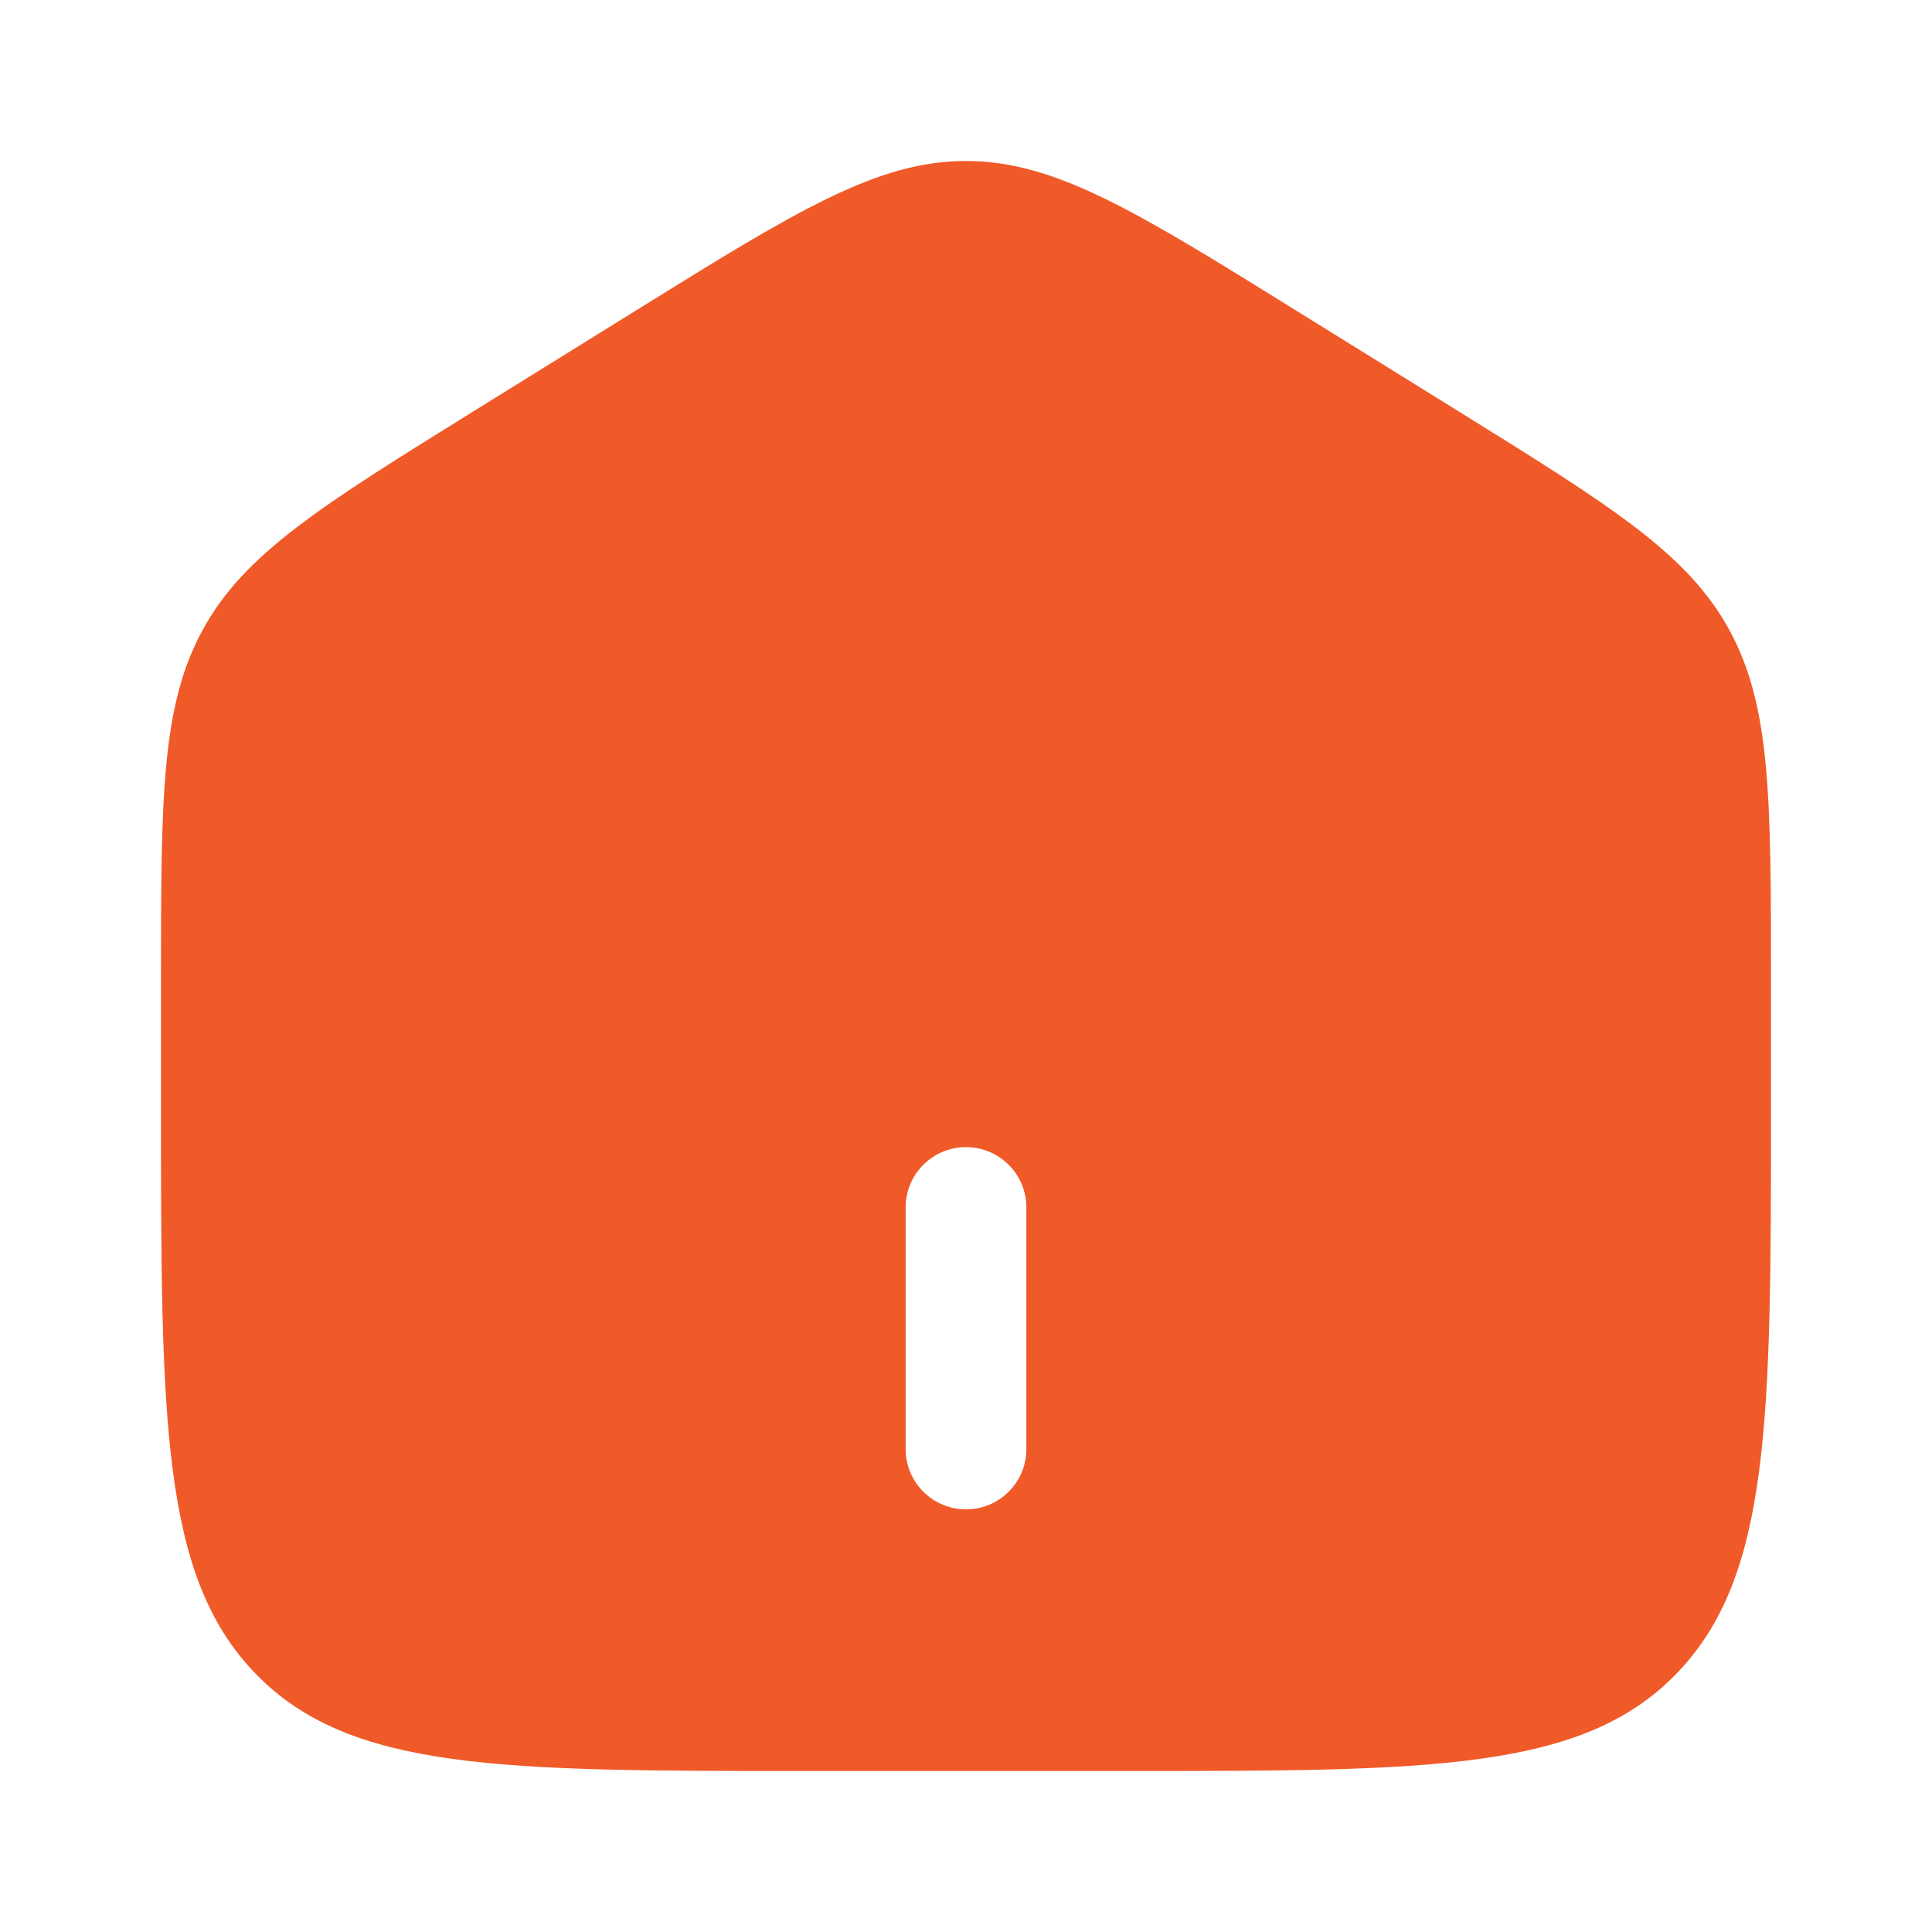
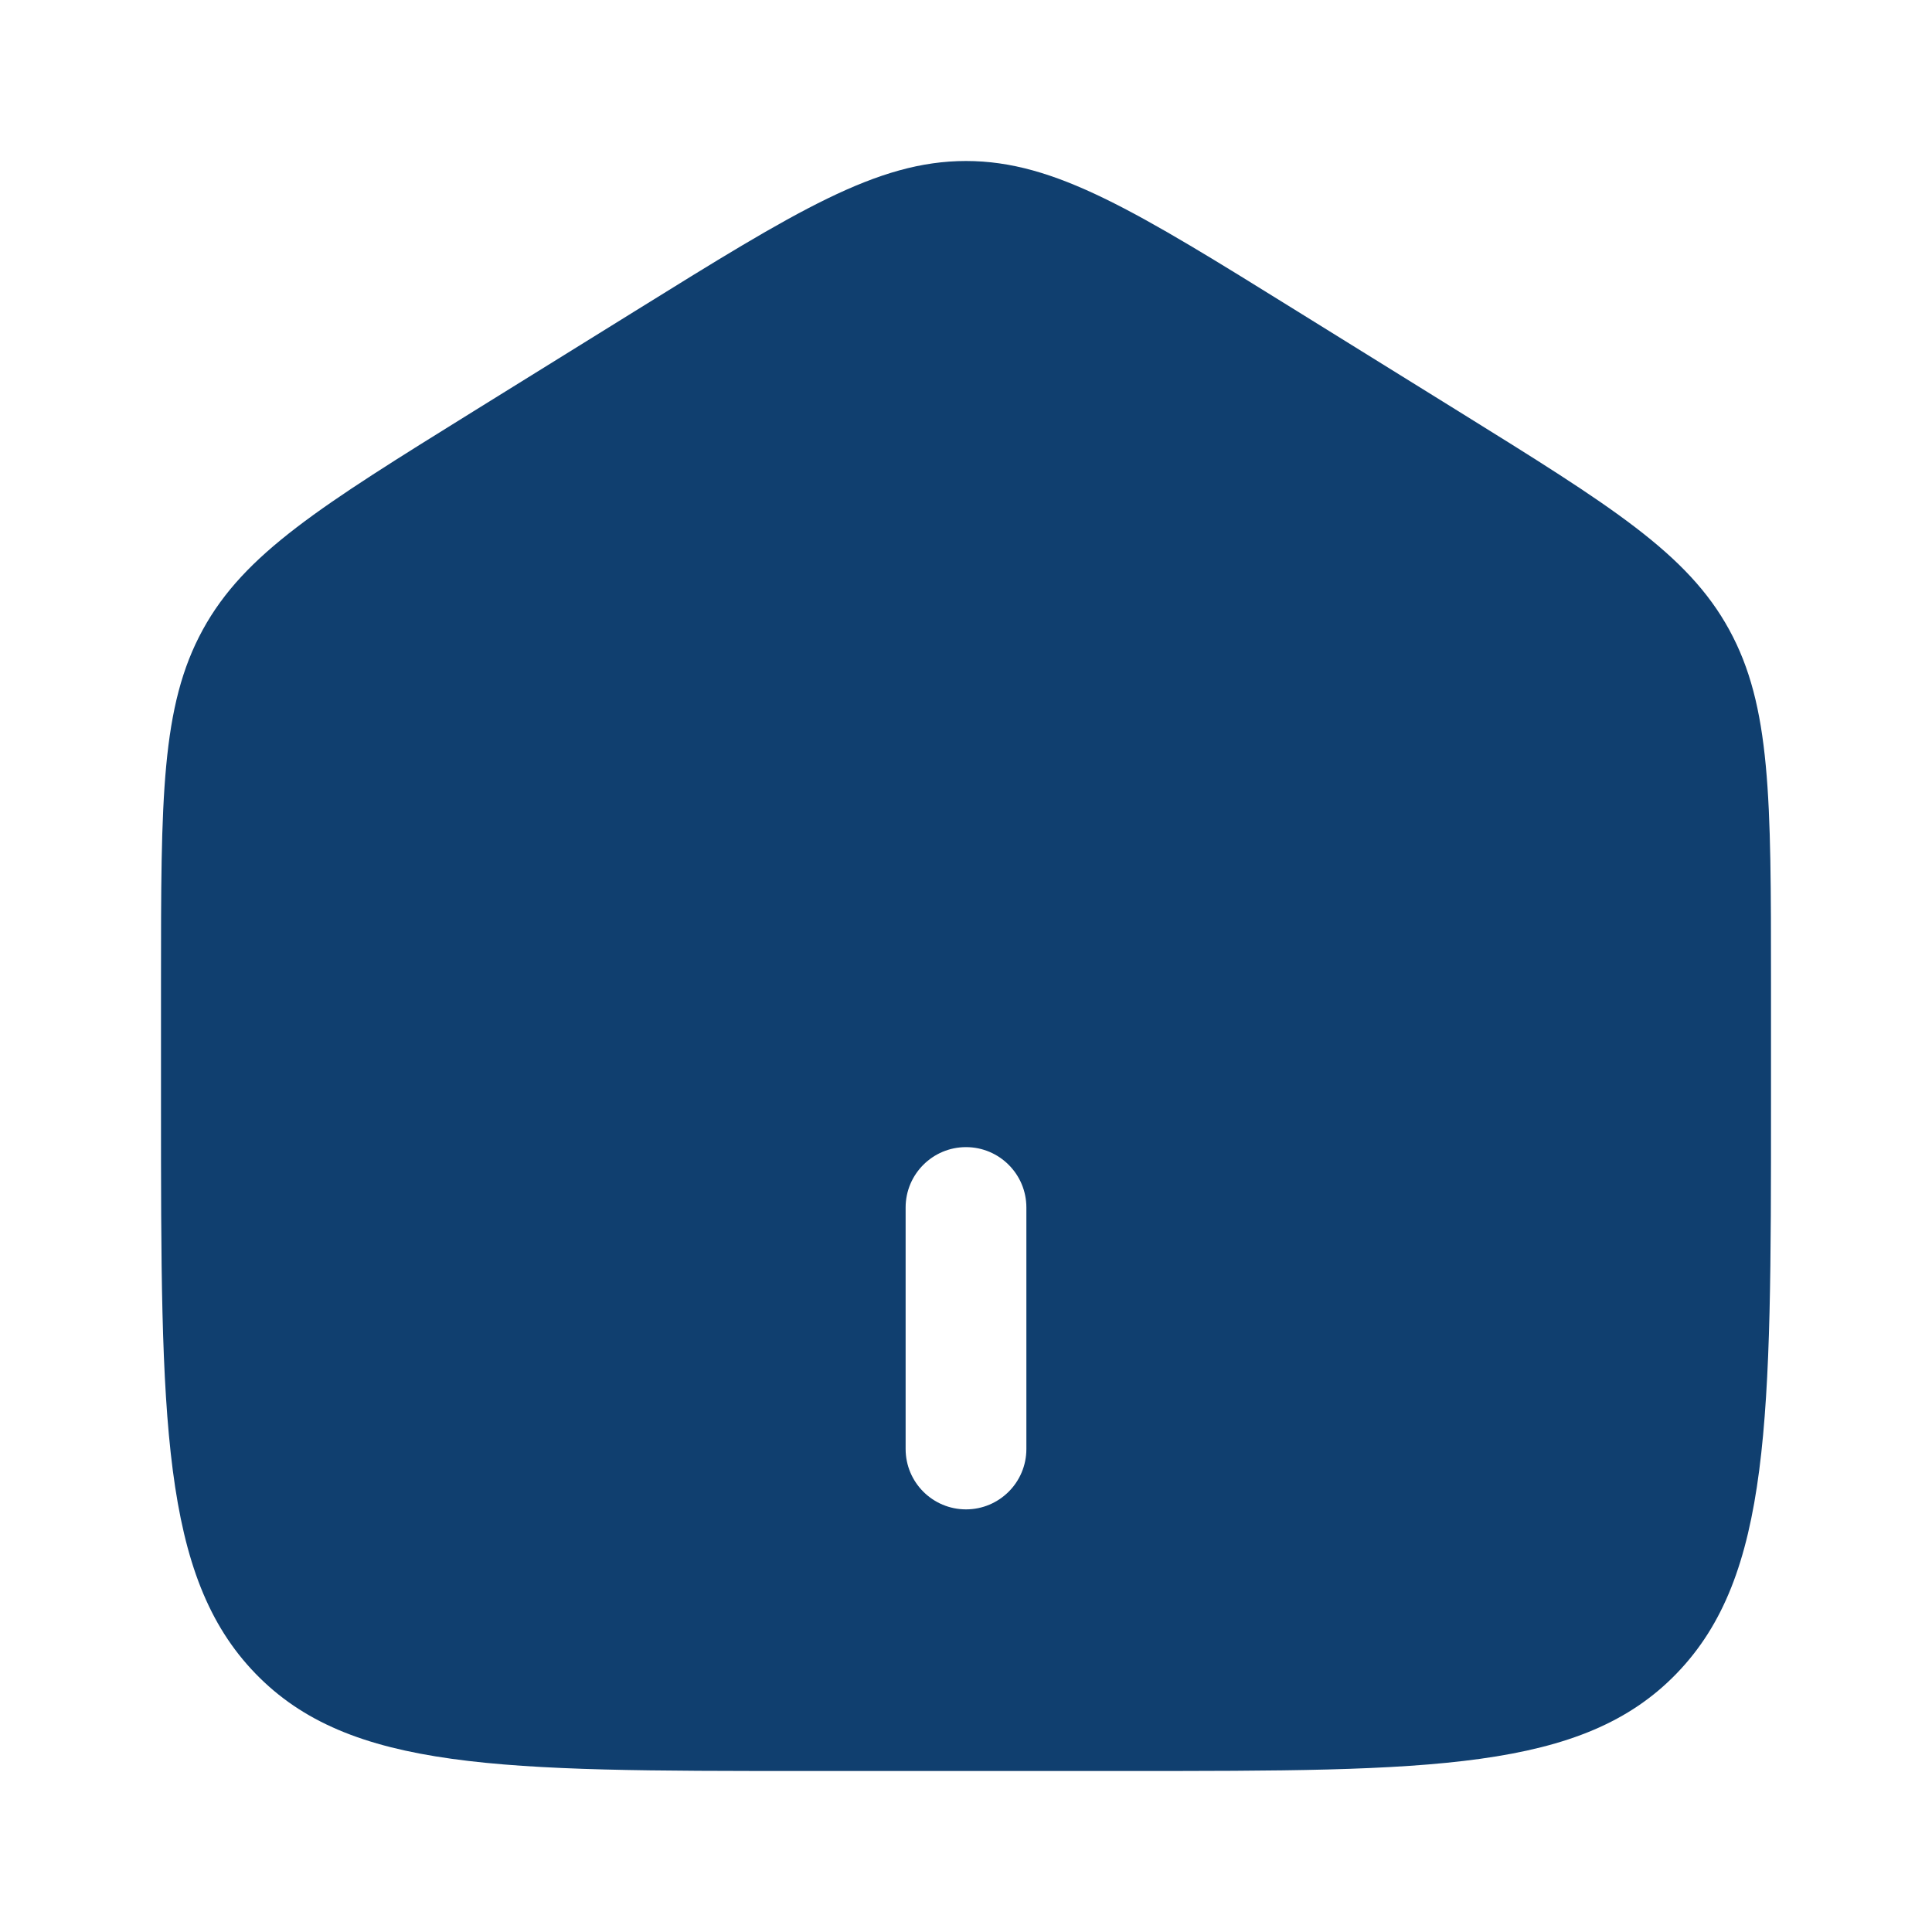
<svg xmlns="http://www.w3.org/2000/svg" preserveAspectRatio="none" overflow="visible" style="display: block;" width="24" height="24" viewBox="0 0 24 24" fill="none">
  <g id="Container">
-     <path id="Vector" fill-rule="evenodd" clip-rule="evenodd" d="M2.519 7.823C2 8.771 2 9.915 2 12.204V13.725C2 17.626 2 19.576 3.172 20.788C4.343 22 6.229 22 10 22H14C17.771 22 19.657 22 20.828 20.788C22 19.576 22 17.626 22 13.725V12.204C22 9.915 22 8.771 21.481 7.823C20.962 6.874 20.013 6.286 18.116 5.108L16.116 3.867C14.111 2.622 13.108 2 12 2C10.892 2 9.889 2.622 7.884 3.867L5.884 5.108C3.987 6.286 3.038 6.874 2.519 7.823ZM11.25 18C11.25 18.414 11.586 18.75 12 18.75C12.414 18.75 12.75 18.414 12.75 18V15C12.75 14.586 12.414 14.25 12 14.25C11.586 14.25 11.25 14.586 11.25 15V18Z" fill="#F05A28" />
+     <path id="Vector" fill-rule="evenodd" clip-rule="evenodd" d="M2.519 7.823C2 8.771 2 9.915 2 12.204V13.725C2 17.626 2 19.576 3.172 20.788C4.343 22 6.229 22 10 22H14C17.771 22 19.657 22 20.828 20.788C22 19.576 22 17.626 22 13.725V12.204C22 9.915 22 8.771 21.481 7.823C20.962 6.874 20.013 6.286 18.116 5.108L16.116 3.867C14.111 2.622 13.108 2 12 2C10.892 2 9.889 2.622 7.884 3.867L5.884 5.108C3.987 6.286 3.038 6.874 2.519 7.823ZM11.25 18C11.25 18.414 11.586 18.75 12 18.75C12.414 18.75 12.75 18.414 12.75 18V15C12.75 14.586 12.414 14.25 12 14.25C11.586 14.25 11.25 14.586 11.25 15V18Z" fill="#103F6F" />
  </g>
</svg>
